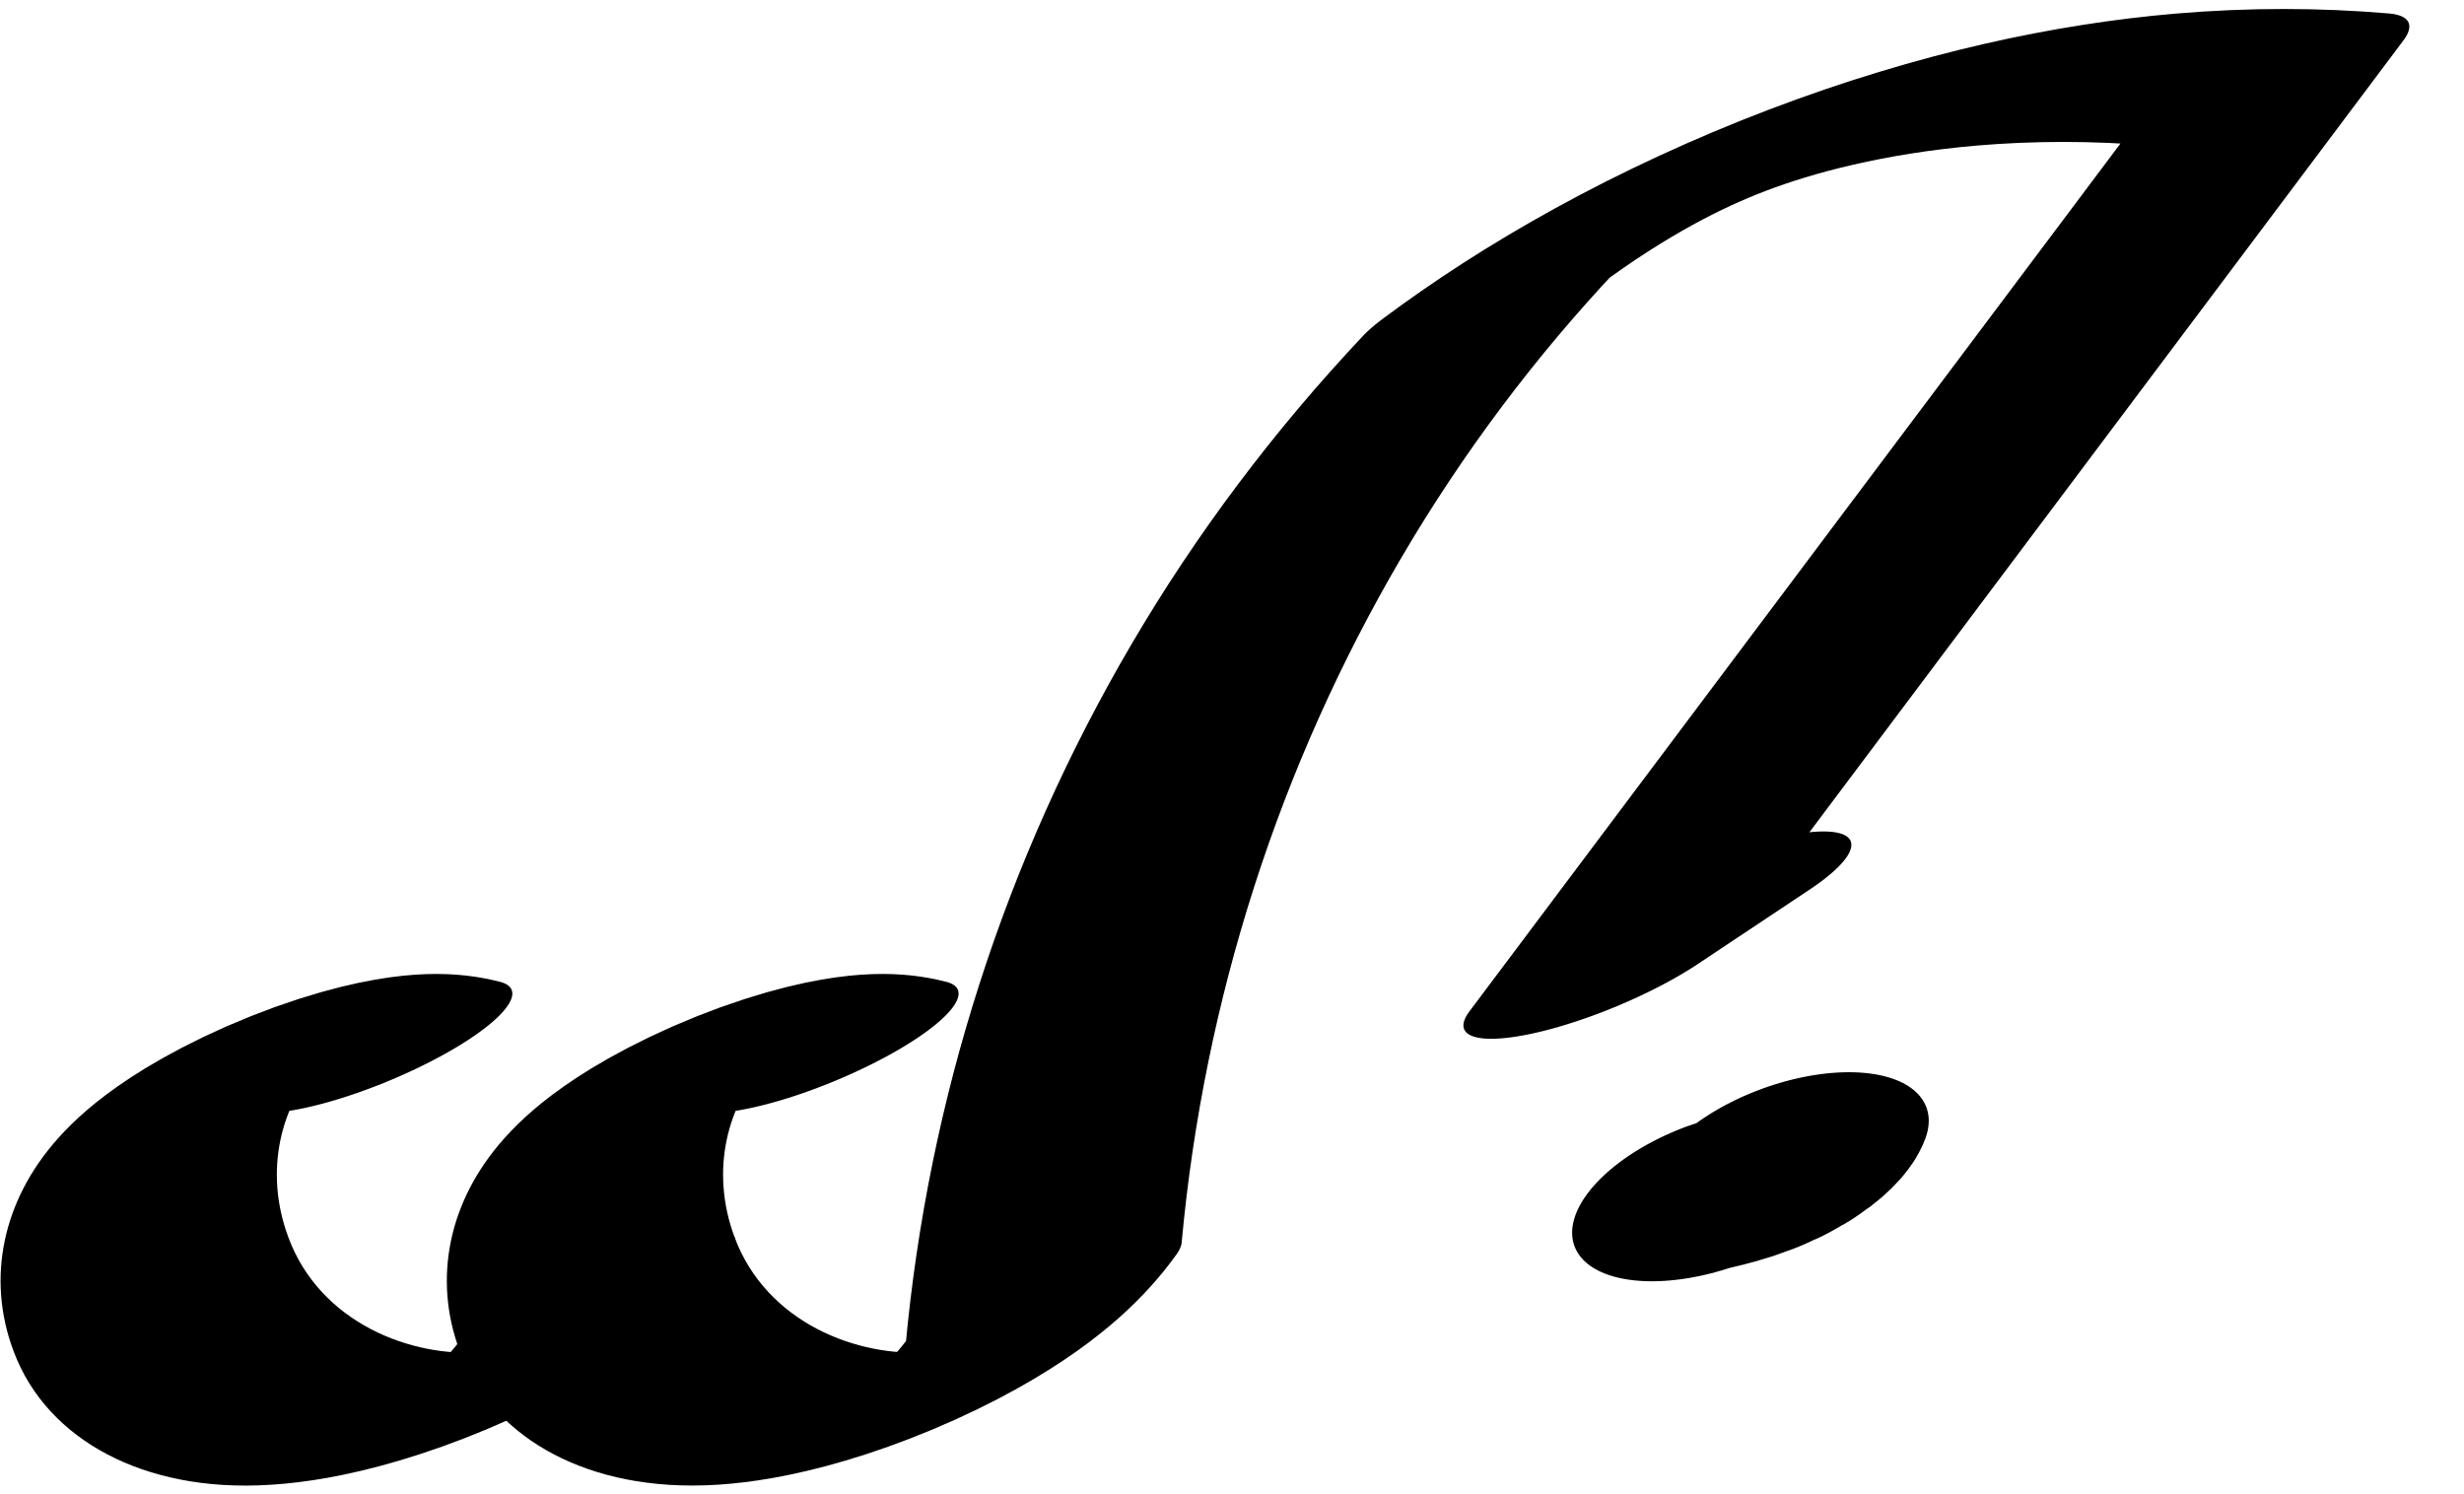
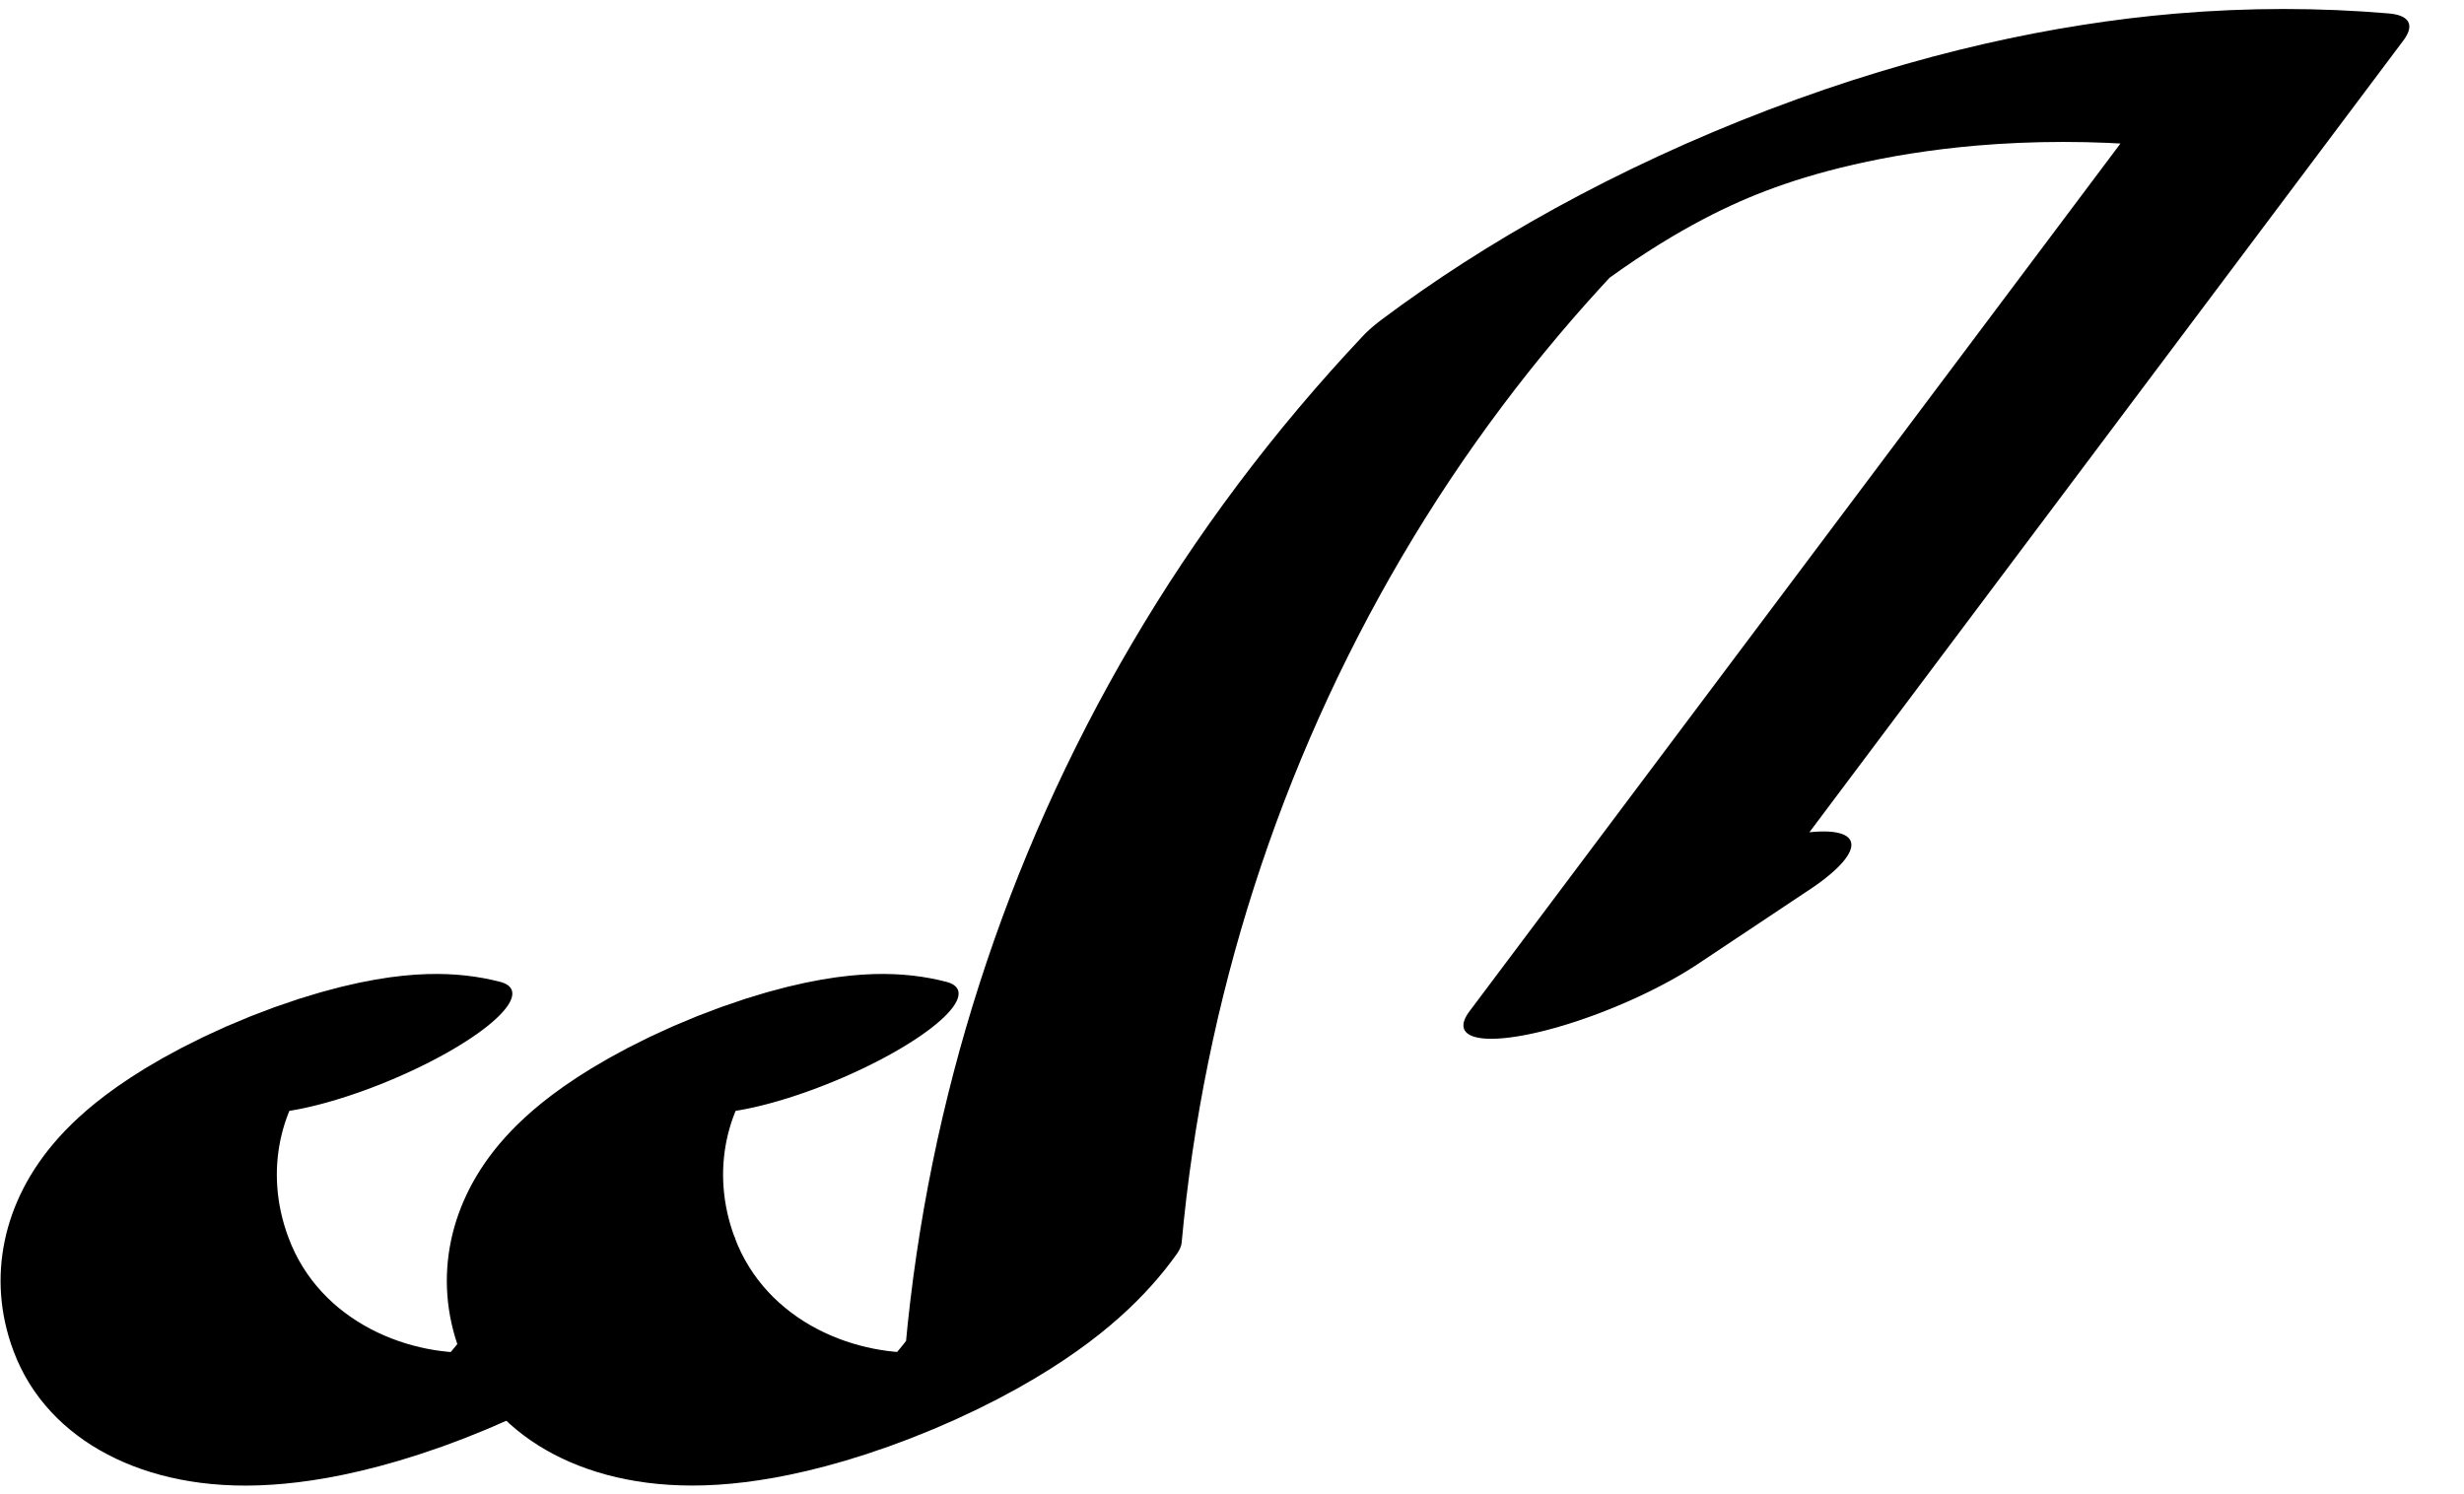
<svg xmlns="http://www.w3.org/2000/svg" width="33" height="20" viewBox="0 0 33 20">
  <path fill="none" stroke-width="32.529" stroke-linecap="round" stroke-linejoin="round" stroke="rgb(0%, 0%, 0%)" stroke-opacity="1" stroke-miterlimit="10" d="M 101.589 43.12 C 88.305 83.222 69.215 46.904 68.668 -19.726 C 68.336 -60.61 76.132 -93.691 86.025 -107.183 C 95.287 -119.768 105.472 -115.099 113.757 -94.438 C 126.281 0.825 143.897 83.921 165.355 148.772 C 176.213 181.606 187.962 209.373 200.393 231.728 C 222.967 254.677 246.684 251.979 268.907 223.857 C 275.711 215.207 282.313 204.269 288.652 191.14 L 183.623 -57.589 L 198.023 -46.231 " transform="matrix(0.113137, -0.0468644, -0.0117155, -0.0282833, 0, 20)" />
  <path fill="none" stroke-width="32.529" stroke-linecap="round" stroke-linejoin="round" stroke="rgb(0%, 0%, 0%)" stroke-opacity="1" stroke-miterlimit="10" d="M 56.499 117.831 C 43.216 157.934 24.125 121.616 23.579 54.985 C 23.217 14.151 31.03 -19.097 40.935 -32.472 C 50.197 -45.056 60.353 -40.339 68.668 -19.726 " transform="matrix(0.113137, -0.0468644, -0.0117155, -0.0282833, 0, 20)" />
-   <path fill="none" stroke-width="38.044" stroke-linecap="round" stroke-linejoin="round" stroke="rgb(0%, 0%, 0%)" stroke-opacity="1" stroke-miterlimit="10" d="M 220.38 -78.826 C 224.182 -78.796 228.506 -82.264 231.022 -76.343 " transform="matrix(0.097754, -0.0355797, -0.0177892, -0.048877, 0, 20)" />
</svg>
